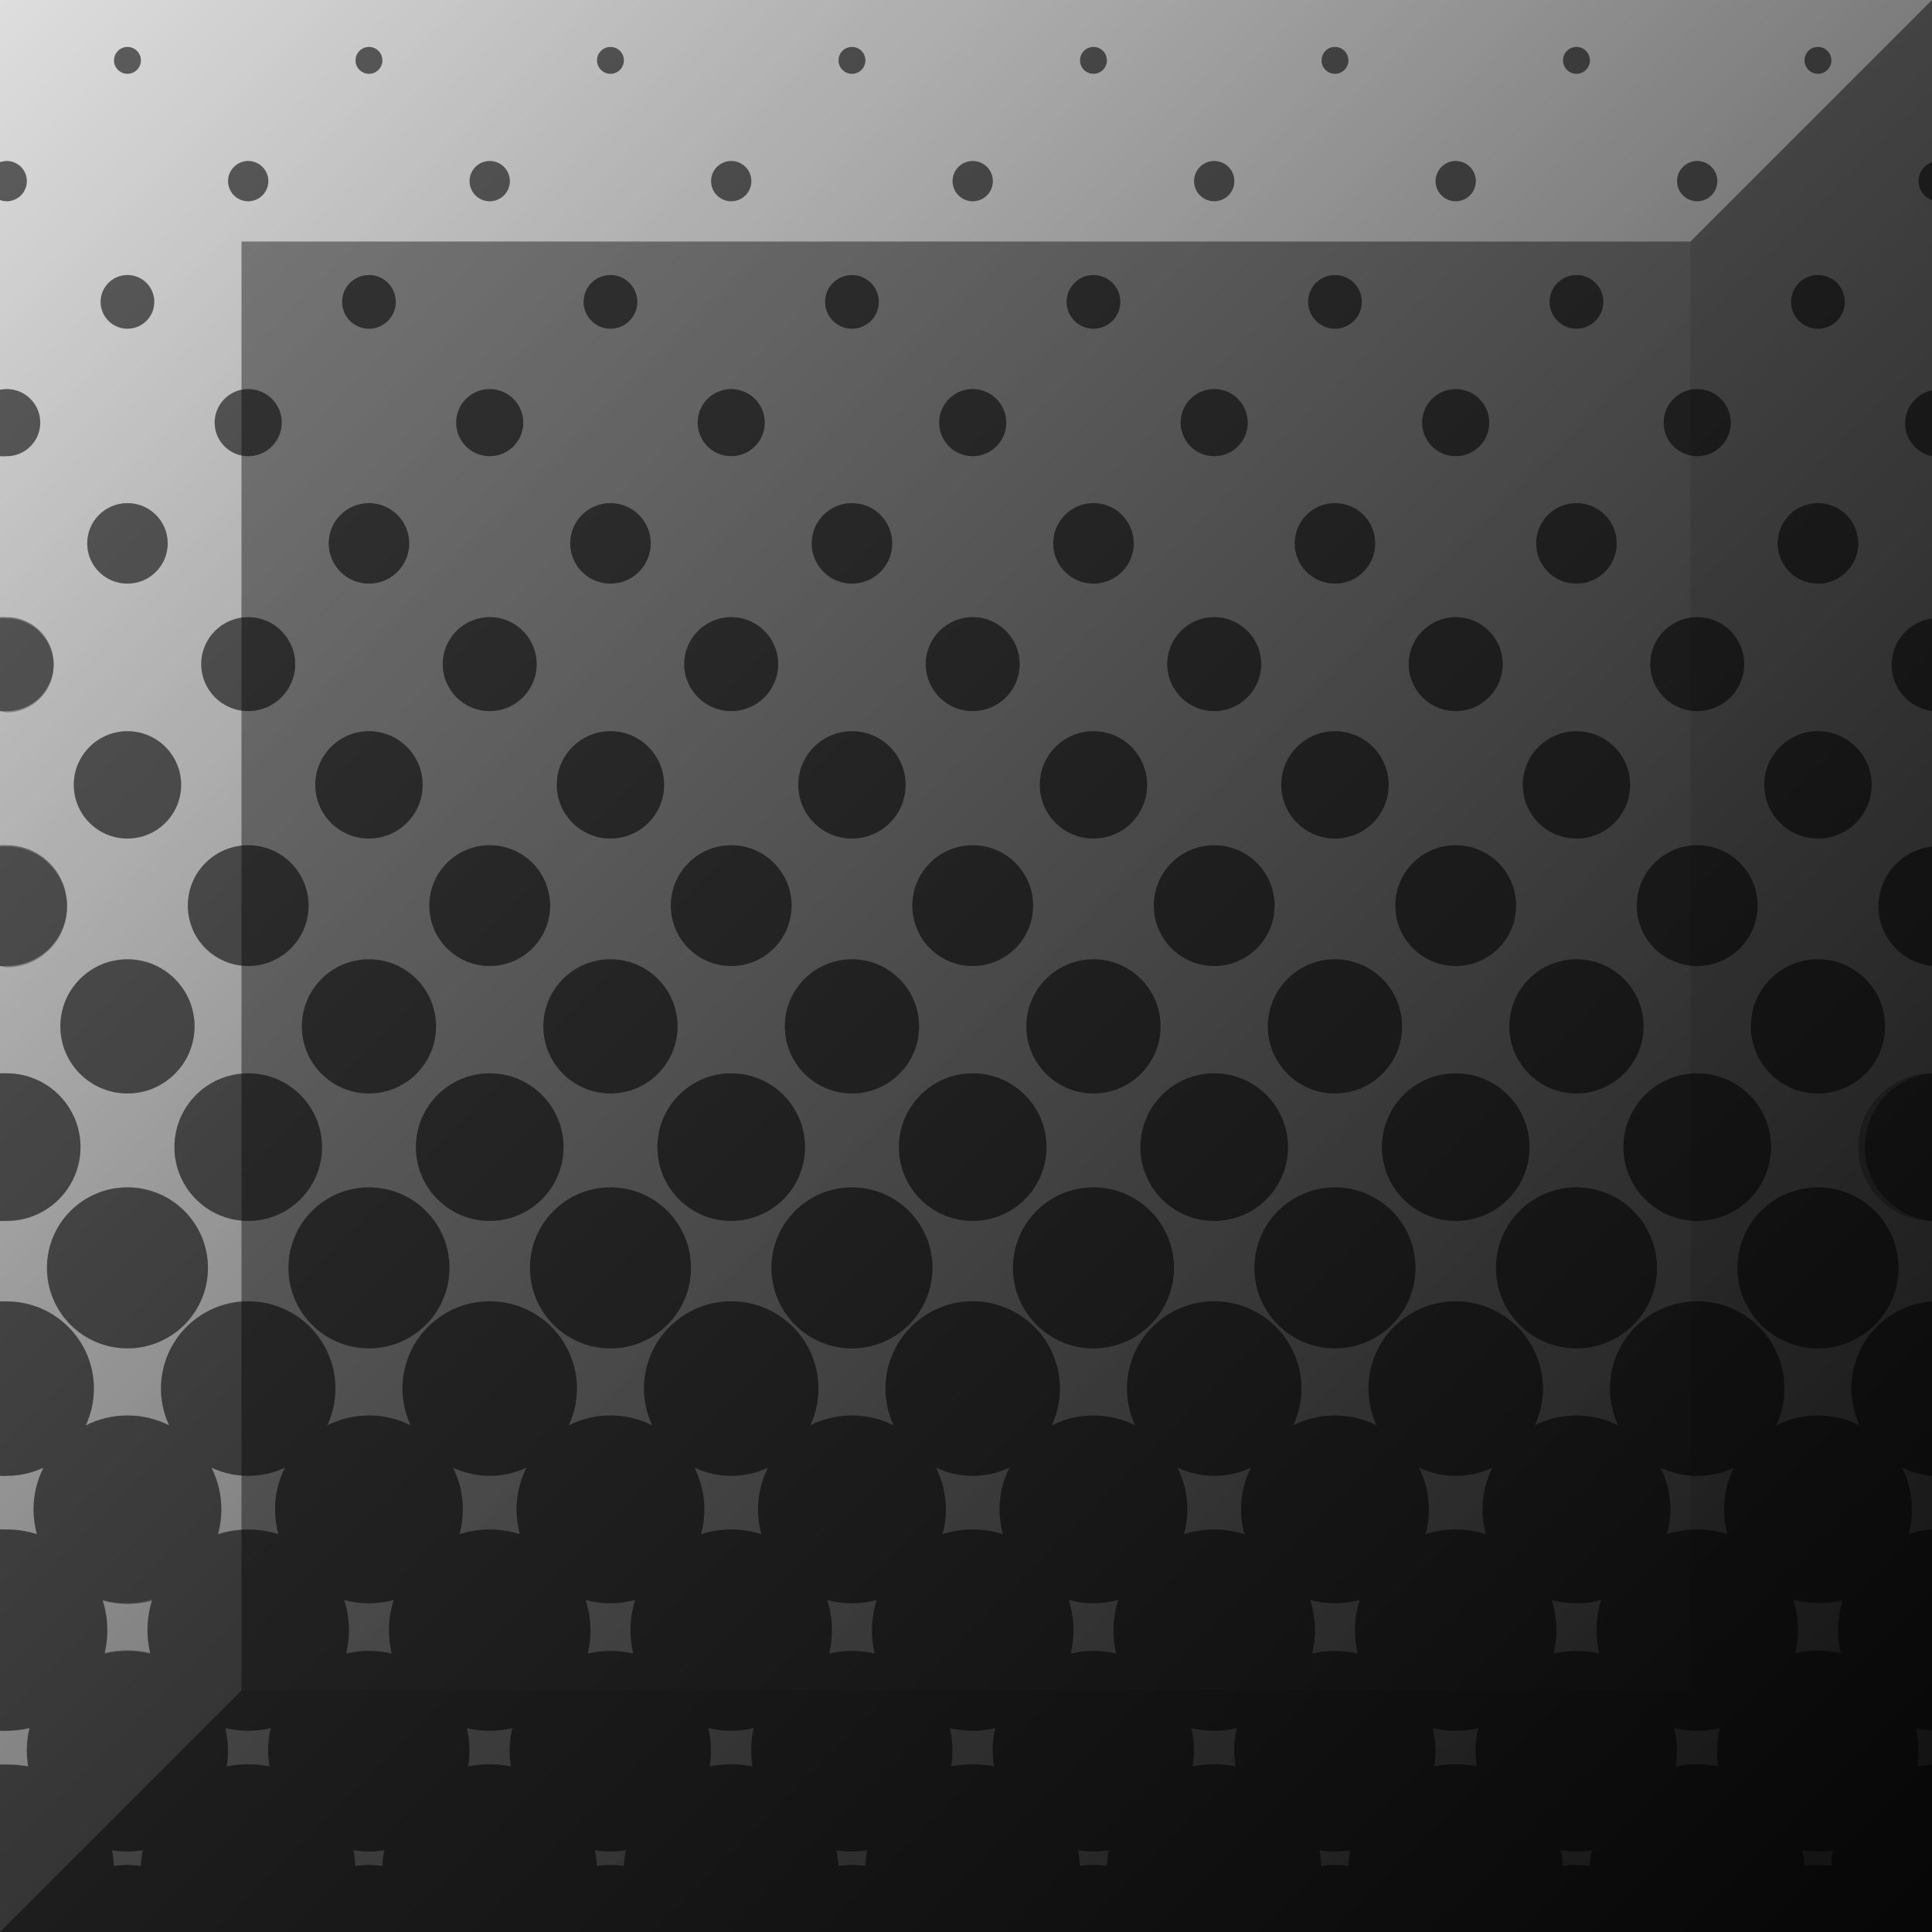
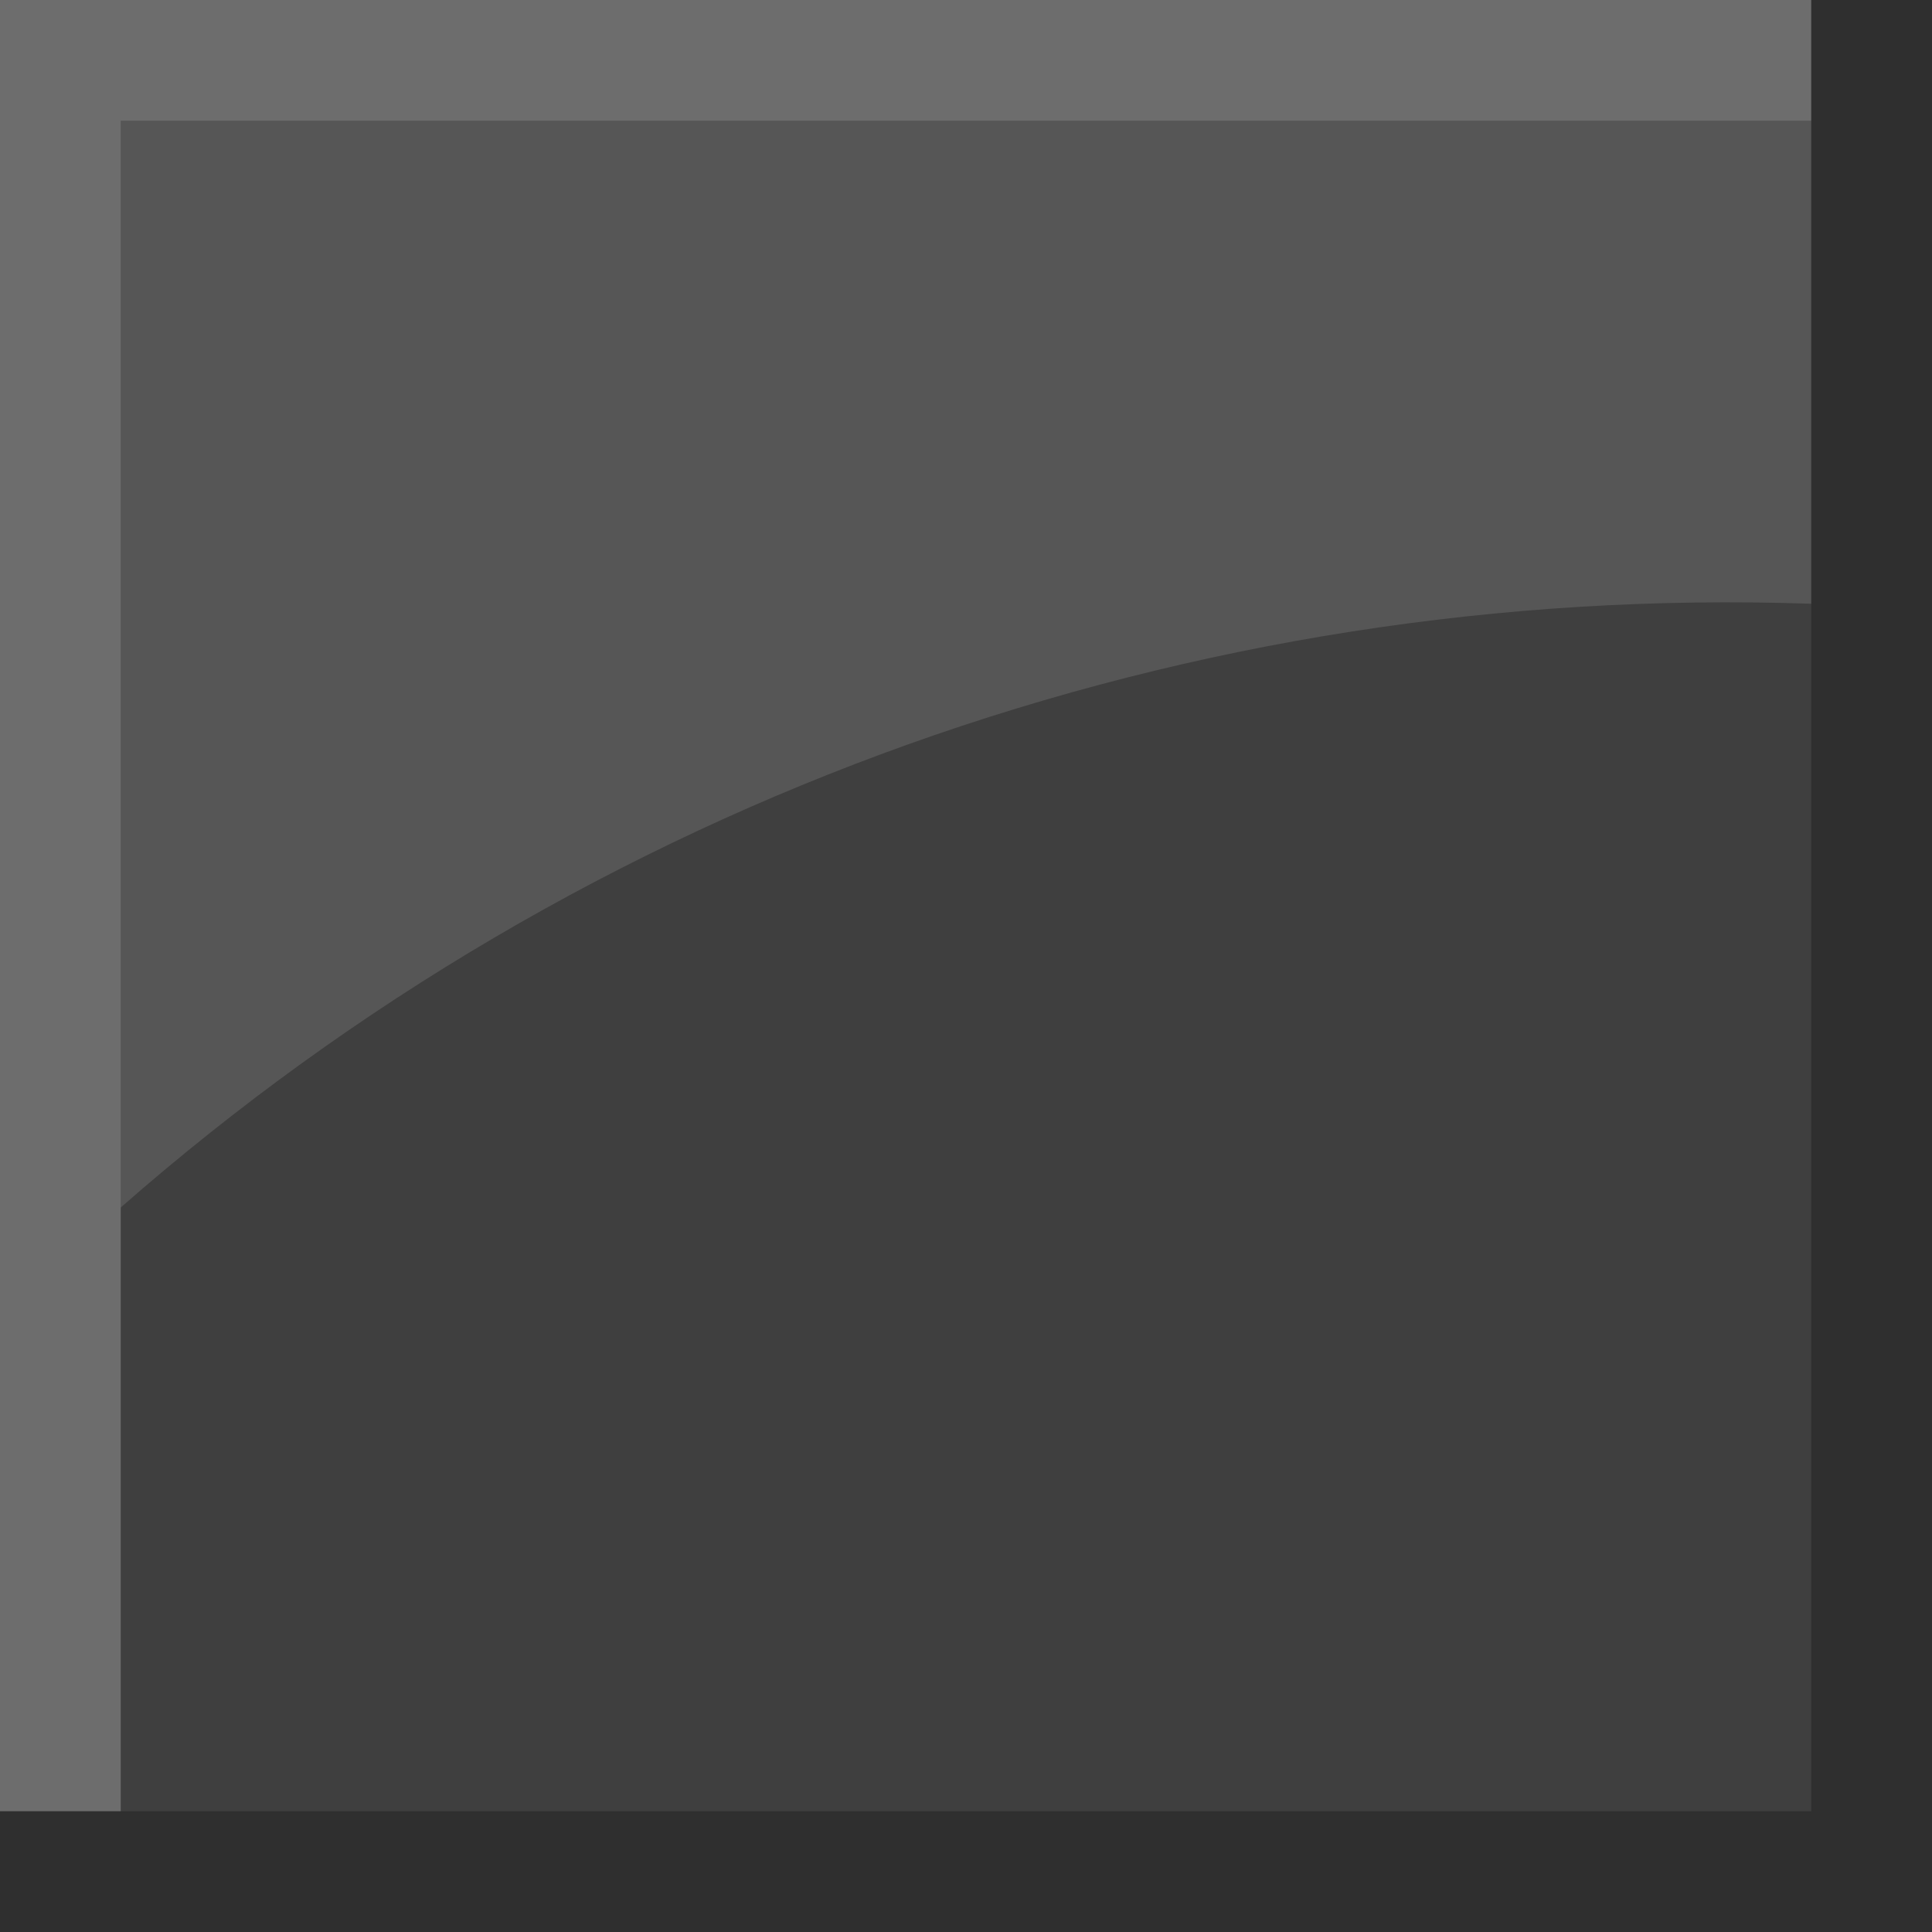
- <svg xmlns="http://www.w3.org/2000/svg" width="144" height="144" viewBox="0 0 144 144">
+ <svg xmlns="http://www.w3.org/2000/svg" id="Layer_1" data-name="Layer 1" width="144" height="144" viewBox="0 0 144 144">
  <defs>
-     <style>.cls-1{isolation:isolate;}.cls-2{fill:#353535;}.cls-3{fill:#303030;}.cls-4{fill:#595959;}.cls-5{opacity:0.4;}.cls-5,.cls-7{mix-blend-mode:overlay;}.cls-6{fill:#fff;}.cls-7{opacity:0.77;fill:url(#linear-gradient);}</style>
-     <linearGradient id="linear-gradient" x2="144" y2="144" gradientUnits="userSpaceOnUse">
-       <stop offset="0" stop-color="#fff" />
-       <stop offset="1" />
-     </linearGradient>
+     <style>.cls-1{fill:#3f3f3f;}.cls-2,.cls-3{fill:#fff;}.cls-2{opacity:0.12;}.cls-3{opacity:0.24;}.cls-4{opacity:0.25;}</style>
  </defs>
-   <g class="cls-1">
-     <g id="Layer_2" data-name="Layer 2">
-       <rect class="cls-2" width="144" height="144" />
-       <polygon class="cls-3" points="126 0 126 126 0 126 0 144 126 144 144 144 144 0 126 0" />
-       <polygon class="cls-4" points="0 144 18 126 18 18 126 18 144 0 0 0 0 144" />
-     </g>
-     <g id="Layer_1" data-name="Layer 1">
-       <g class="cls-5">
-         <circle cx="27.5" cy="4.5" r="1" />
-         <circle cx="45.5" cy="4.5" r="1" />
-         <circle cx="63.5" cy="4.5" r="1" />
-         <circle cx="81.5" cy="4.5" r="1" />
-         <circle cx="117.5" cy="4.5" r="1" />
-         <circle cx="99.5" cy="4.5" r="1" />
-         <circle cx="135.5" cy="4.5" r="1" />
-         <circle cx="126.5" cy="13.5" r="1.5" />
-         <circle cx="108.5" cy="13.5" r="1.5" />
-         <circle cx="90.5" cy="13.5" r="1.5" />
-         <circle cx="72.5" cy="13.5" r="1.5" />
-         <circle cx="54.5" cy="13.5" r="1.5" />
-         <circle cx="36.5" cy="13.5" r="1.5" />
-         <circle cx="18.5" cy="13.5" r="1.5" />
-         <circle cx="9.5" cy="4.5" r="1" />
-         <circle cx="27.5" cy="22.5" r="2" />
-         <circle cx="45.5" cy="22.5" r="2" />
-         <circle cx="63.5" cy="22.5" r="2" />
-         <circle cx="81.5" cy="22.5" r="2" />
-         <circle cx="117.5" cy="22.5" r="2" />
-         <circle cx="99.5" cy="22.5" r="2" />
-         <circle cx="135.5" cy="22.5" r="2" />
-         <circle cx="126.5" cy="31.5" r="2.5" />
-         <circle cx="108.5" cy="31.5" r="2.5" />
-         <circle cx="90.5" cy="31.5" r="2.5" />
-         <circle cx="72.5" cy="31.5" r="2.5" />
-         <circle cx="54.5" cy="31.5" r="2.5" />
-         <circle cx="36.5" cy="31.5" r="2.5" />
-         <circle cx="18.5" cy="31.5" r="2.5" />
-         <circle cx="9.5" cy="22.5" r="2" />
-         <circle cx="27.5" cy="40.5" r="3" />
-         <circle cx="45.5" cy="40.5" r="3" />
-         <circle cx="63.5" cy="40.5" r="3" />
-         <circle cx="81.5" cy="40.5" r="3" />
-         <circle cx="117.5" cy="40.5" r="3" />
-         <circle cx="99.5" cy="40.5" r="3" />
-         <circle cx="135.5" cy="40.5" r="3" />
-         <circle cx="126.5" cy="49.5" r="3.5" />
-         <circle cx="108.5" cy="49.5" r="3.5" />
-         <circle cx="90.5" cy="49.5" r="3.5" />
-         <circle cx="72.5" cy="49.5" r="3.5" />
-         <circle cx="54.5" cy="49.5" r="3.5" />
-         <circle cx="36.5" cy="49.5" r="3.5" />
-         <circle cx="18.5" cy="49.5" r="3.5" />
-         <circle cx="9.5" cy="40.5" r="3" />
-         <circle cx="27.5" cy="58.5" r="4" />
-         <circle cx="45.5" cy="58.5" r="4" />
-         <circle cx="63.5" cy="58.5" r="4" />
-         <circle cx="81.5" cy="58.5" r="4" />
-         <circle cx="117.5" cy="58.5" r="4" />
-         <circle cx="99.5" cy="58.5" r="4" />
-         <circle cx="135.5" cy="58.5" r="4" />
-         <circle cx="126.5" cy="67.5" r="4.5" />
-         <circle cx="108.5" cy="67.5" r="4.5" />
-         <circle cx="90.5" cy="67.5" r="4.5" />
-         <circle cx="72.5" cy="67.5" r="4.5" />
-         <circle cx="54.5" cy="67.5" r="4.5" />
-         <circle cx="36.5" cy="67.5" r="4.5" />
-         <circle cx="18.5" cy="67.5" r="4.5" />
-         <circle cx="9.5" cy="58.5" r="4" />
-         <circle cx="27.5" cy="76.5" r="5" />
-         <circle cx="45.5" cy="76.5" r="5" />
-         <circle cx="63.5" cy="76.5" r="5" />
-         <circle cx="81.5" cy="76.5" r="5" />
-         <circle cx="117.5" cy="76.5" r="5" />
-         <circle cx="99.5" cy="76.5" r="5" />
-         <circle cx="135.5" cy="76.5" r="5" />
-         <circle cx="126.5" cy="85.5" r="5.5" />
-         <circle cx="108.5" cy="85.5" r="5.5" />
-         <circle cx="90.5" cy="85.5" r="5.5" />
-         <circle cx="72.5" cy="85.5" r="5.5" />
-         <circle cx="54.5" cy="85.5" r="5.5" />
-         <circle cx="36.5" cy="85.5" r="5.5" />
-         <circle cx="18.5" cy="85.5" r="5.5" />
-         <circle cx="9.5" cy="76.5" r="5" />
-         <circle cx="27.5" cy="94.5" r="6" />
-         <circle cx="45.5" cy="94.5" r="6" />
-         <circle cx="63.5" cy="94.5" r="6" />
-         <circle cx="81.5" cy="94.5" r="6" />
-         <circle cx="117.5" cy="94.5" r="6" />
-         <circle cx="99.5" cy="94.5" r="6" />
-         <circle cx="135.5" cy="94.5" r="6" />
-         <circle cx="9.5" cy="94.5" r="6" />
-         <path d="M2,13.5A1.5,1.5,0,0,0,.5,12a1.64,1.64,0,0,0-.5.09v2.82A1.64,1.64,0,0,0,.5,15,1.5,1.5,0,0,0,2,13.5Z" />
-         <path d="M3,31.5A2.5,2.5,0,0,0,.5,29a2.73,2.73,0,0,0-.5.05V34a2.73,2.73,0,0,0,.5,0A2.5,2.5,0,0,0,3,31.5Z" />
-         <path d="M4,49.5A3.5,3.5,0,0,0,.5,46a4,4,0,0,0-.5,0V53a4,4,0,0,0,.5,0A3.5,3.5,0,0,0,4,49.5Z" />
-         <path d="M5,67.5A4.49,4.49,0,0,0,.5,63a4.23,4.23,0,0,0-.5,0V72a4.23,4.23,0,0,0,.5,0A4.49,4.49,0,0,0,5,67.5Z" />
-         <path d="M6,85.5A5.5,5.5,0,0,0,.5,80,4.07,4.07,0,0,0,0,80V91a4.07,4.07,0,0,0,.5,0A5.5,5.5,0,0,0,6,85.5Z" />
-         <path d="M138,103.5a6.46,6.46,0,0,0,.61,2.74,6.91,6.91,0,0,0-6.22,0,6.5,6.5,0,1,0-11.78,0,6.91,6.91,0,0,0-6.22,0,6.5,6.5,0,1,0-11.78,0,6.91,6.91,0,0,0-6.22,0,6.5,6.5,0,1,0-11.78,0,6.91,6.91,0,0,0-6.22,0,6.5,6.5,0,1,0-11.78,0,6.91,6.91,0,0,0-6.22,0,6.5,6.5,0,1,0-11.78,0,6.91,6.91,0,0,0-6.22,0,6.5,6.5,0,1,0-11.78,0,6.91,6.91,0,0,0-6.22,0,6.5,6.5,0,1,0-11.78,0,6.91,6.91,0,0,0-6.22,0A6.46,6.46,0,0,0,7,103.5,6.5,6.5,0,0,0,.5,97,4.19,4.19,0,0,0,0,97V110a4.19,4.19,0,0,0,.5,0,6.46,6.46,0,0,0,2.74-.61,6.92,6.92,0,0,0-.74,3.11,7.06,7.06,0,0,0,.25,1.85A7.26,7.26,0,0,0,.5,114a4.19,4.19,0,0,0-.5,0V129a4.19,4.19,0,0,0,.5,0,7.32,7.32,0,0,0,1.7-.2,7.09,7.09,0,0,0-.1,2.86,8.43,8.43,0,0,0-1.6-.16,4.19,4.19,0,0,0-.5,0V144H144V131.53a7.87,7.87,0,0,0-1.1.15,7.72,7.72,0,0,0,.1-1.18,8,8,0,0,0-.2-1.71,6.81,6.81,0,0,0,1.2.18V114a7.83,7.83,0,0,0-1.76.33,6.69,6.69,0,0,0,.26-1.86,6.89,6.89,0,0,0-.74-3.11A6.44,6.44,0,0,0,144,110V97A6.48,6.48,0,0,0,138,103.5Zm-.65,15.74a7.68,7.68,0,0,0-.35,2.26,7.32,7.32,0,0,0,.2,1.7,7.32,7.32,0,0,0-3.4,0,7.37,7.37,0,0,0-.15-4,7.06,7.06,0,0,0,1.85.25A6.67,6.67,0,0,0,137.35,119.24Zm-8.11-9.85a6.92,6.92,0,0,0-.74,3.11,7.06,7.06,0,0,0,.25,1.85,7.41,7.41,0,0,0-4.5,0,7.06,7.06,0,0,0,.25-1.85,6.92,6.92,0,0,0-.74-3.11,6.46,6.46,0,0,0,5.48,0Zm-9.89,9.86a7.37,7.37,0,0,0-.15,4,7.32,7.32,0,0,0-3.4,0,7.37,7.37,0,0,0-.15-4,7,7,0,0,0,3.7,0Zm-8.11-9.86a6.92,6.92,0,0,0-.74,3.11,7.06,7.06,0,0,0,.25,1.85,7.41,7.41,0,0,0-4.5,0,7.06,7.06,0,0,0,.25-1.85,6.92,6.92,0,0,0-.74-3.11,6.46,6.46,0,0,0,5.48,0Zm-9.89,9.86a7.37,7.37,0,0,0-.15,4,7.32,7.32,0,0,0-3.4,0,7.37,7.37,0,0,0-.15-4,7,7,0,0,0,3.7,0Zm-8.11-9.86a6.92,6.92,0,0,0-.74,3.11,7.06,7.06,0,0,0,.25,1.85,7.41,7.41,0,0,0-4.5,0,7.06,7.06,0,0,0,.25-1.85,6.92,6.92,0,0,0-.74-3.11,6.46,6.46,0,0,0,5.48,0Zm-9.89,9.86a7.37,7.37,0,0,0-.15,4,7.32,7.32,0,0,0-3.4,0,7.37,7.37,0,0,0-.15-4,7,7,0,0,0,3.7,0Zm-8.11-9.86a6.92,6.92,0,0,0-.74,3.11,7.06,7.06,0,0,0,.25,1.85,7.41,7.41,0,0,0-4.5,0,7.06,7.06,0,0,0,.25-1.85,6.92,6.92,0,0,0-.74-3.11,6.46,6.46,0,0,0,5.48,0Zm-9.89,9.86a7.37,7.37,0,0,0-.15,4,7.32,7.32,0,0,0-3.4,0,7.37,7.37,0,0,0-.15-4,7,7,0,0,0,3.7,0Zm-8.11-9.86a6.92,6.92,0,0,0-.74,3.11,7.06,7.06,0,0,0,.25,1.85,7.41,7.41,0,0,0-4.5,0,7.06,7.06,0,0,0,.25-1.85,6.92,6.92,0,0,0-.74-3.11,6.46,6.46,0,0,0,5.48,0Zm-9.89,9.86a7.37,7.37,0,0,0-.15,4,7.32,7.32,0,0,0-3.4,0,7.37,7.37,0,0,0-.15-4,7,7,0,0,0,3.7,0Zm-8.11-9.86a6.92,6.92,0,0,0-.74,3.11,7.06,7.06,0,0,0,.25,1.85,7.41,7.41,0,0,0-4.5,0,7.06,7.06,0,0,0,.25-1.85,6.92,6.92,0,0,0-.74-3.11,6.46,6.46,0,0,0,5.48,0Zm-9.89,9.86a7.37,7.37,0,0,0-.15,4,7.32,7.32,0,0,0-3.4,0,7.37,7.37,0,0,0-.15-4,7,7,0,0,0,3.7,0Zm-8.11-9.86a6.92,6.92,0,0,0-.74,3.11,7.06,7.06,0,0,0,.25,1.85,7.41,7.41,0,0,0-4.5,0,7.06,7.06,0,0,0,.25-1.85,6.92,6.92,0,0,0-.74-3.11,6.46,6.46,0,0,0,5.48,0Zm-9.89,9.86a7.37,7.37,0,0,0-.15,4,7.32,7.32,0,0,0-3.4,0,7.32,7.32,0,0,0,.2-1.7,7.26,7.26,0,0,0-.35-2.25,7,7,0,0,0,3.7,0ZM8.48,139.08a7.61,7.61,0,0,0-.14-1.18,7.36,7.36,0,0,0,1.16.1,7.36,7.36,0,0,0,1.16-.1,7.61,7.61,0,0,0-.14,1.18,8.43,8.43,0,0,0-1-.08A8.43,8.43,0,0,0,8.48,139.08Zm10-7.58a8.43,8.43,0,0,0-1.6.16,7.09,7.09,0,0,0-.1-2.86,7.33,7.33,0,0,0,3.4,0,7.09,7.09,0,0,0-.1,2.86A8.43,8.43,0,0,0,18.5,131.5Zm8,7.58a7.61,7.61,0,0,0-.14-1.18,6.78,6.78,0,0,0,2.32,0,7.61,7.61,0,0,0-.14,1.18,8.43,8.43,0,0,0-1-.08A8.43,8.43,0,0,0,26.48,139.08Zm10-7.58a8.43,8.43,0,0,0-1.6.16,7.09,7.09,0,0,0-.1-2.86,7.33,7.33,0,0,0,3.4,0,7.09,7.09,0,0,0-.1,2.86A8.43,8.43,0,0,0,36.5,131.5Zm8,7.58a7.61,7.61,0,0,0-.14-1.18,6.78,6.78,0,0,0,2.32,0,7.61,7.61,0,0,0-.14,1.18,6.54,6.54,0,0,0-2,0Zm10-7.58a8.43,8.43,0,0,0-1.6.16,7.09,7.09,0,0,0-.1-2.86,7.32,7.32,0,0,0,3.4,0,7.09,7.09,0,0,0-.1,2.86A8.43,8.43,0,0,0,54.5,131.5Zm8,7.58a7.61,7.61,0,0,0-.14-1.18,6.78,6.78,0,0,0,2.32,0,7.61,7.61,0,0,0-.14,1.18,6.54,6.54,0,0,0-2,0Zm10-7.58a8.43,8.43,0,0,0-1.6.16,7.09,7.09,0,0,0-.1-2.86,7.32,7.32,0,0,0,3.4,0,7.09,7.09,0,0,0-.1,2.86A8.43,8.43,0,0,0,72.5,131.5Zm8,7.58a7.61,7.61,0,0,0-.14-1.18,6.78,6.78,0,0,0,2.32,0,7.61,7.61,0,0,0-.14,1.18,6.54,6.54,0,0,0-2,0Zm10-7.58a8.43,8.43,0,0,0-1.6.16,7.09,7.09,0,0,0-.1-2.86,7.33,7.33,0,0,0,3.4,0,7.09,7.09,0,0,0-.1,2.86A8.43,8.43,0,0,0,90.5,131.5Zm8,7.58a7.61,7.61,0,0,0-.14-1.18,6.78,6.78,0,0,0,2.32,0,7.61,7.61,0,0,0-.14,1.18,6.54,6.54,0,0,0-2,0Zm10-7.58a8.43,8.43,0,0,0-1.6.16,7.09,7.09,0,0,0-.1-2.86,7.33,7.33,0,0,0,3.4,0,7.09,7.09,0,0,0-.1,2.86A8.43,8.43,0,0,0,108.5,131.5Zm8,7.58a7.61,7.61,0,0,0-.14-1.18,6.78,6.78,0,0,0,2.32,0,7.61,7.61,0,0,0-.14,1.18,6.54,6.54,0,0,0-2,0Zm10-7.58a8.43,8.43,0,0,0-1.6.16,7.09,7.09,0,0,0-.1-2.86,7.32,7.32,0,0,0,3.4,0,7.09,7.09,0,0,0-.1,2.86A8.43,8.43,0,0,0,126.5,131.5Zm8,7.58a7.61,7.61,0,0,0-.14-1.18,6.78,6.78,0,0,0,2.32,0,7.61,7.61,0,0,0-.14,1.18,8.59,8.59,0,0,0-1-.08A8.43,8.43,0,0,0,134.48,139.08Z" />
-         <path d="M139,85.5A5.49,5.49,0,0,0,144,91V80A5.49,5.49,0,0,0,139,85.5Z" />
-         <path d="M140,67.5A4.48,4.48,0,0,0,144,72v-8.9A4.48,4.48,0,0,0,140,67.5Z" />
-         <path d="M141,49.5A3.49,3.49,0,0,0,144,53v-6.9A3.49,3.49,0,0,0,141,49.5Z" />
-         <path d="M142,31.5A2.5,2.5,0,0,0,144,34v-4.9A2.5,2.5,0,0,0,142,31.5Z" />
-         <path d="M143,13.5a1.51,1.51,0,0,0,1,1.41V12.09A1.51,1.51,0,0,0,143,13.5Z" />
-       </g>
-       <g class="cls-5">
-         <path class="cls-6" d="M99.5,119.5a7.06,7.06,0,0,1-1.85-.25,7.37,7.37,0,0,1,.15,4,7.32,7.32,0,0,1,3.4,0,7.37,7.37,0,0,1,.15-4A7.06,7.06,0,0,1,99.5,119.5Z" />
-         <path class="cls-6" d="M108.5,131.5a8.43,8.43,0,0,1,1.6.16,7.09,7.09,0,0,1,.1-2.86,7.33,7.33,0,0,1-3.4,0,7.09,7.09,0,0,1,.1,2.86A8.43,8.43,0,0,1,108.5,131.5Z" />
-         <path class="cls-6" d="M108.5,110a6.46,6.46,0,0,1-2.74-.61,6.92,6.92,0,0,1,.74,3.11,7.06,7.06,0,0,1-.25,1.85,7.41,7.41,0,0,1,4.5,0,7.06,7.06,0,0,1-.25-1.85,6.92,6.92,0,0,1,.74-3.11A6.46,6.46,0,0,1,108.5,110Z" />
-         <path class="cls-6" d="M98.34,137.9a7.61,7.61,0,0,1,.14,1.18,6.54,6.54,0,0,1,2,0,7.61,7.61,0,0,1,.14-1.18,6.78,6.78,0,0,1-2.32,0Z" />
-         <path class="cls-6" d="M90.5,110a6.46,6.46,0,0,1-2.74-.61,6.92,6.92,0,0,1,.74,3.11,7.06,7.06,0,0,1-.25,1.85,7.41,7.41,0,0,1,4.5,0,7.06,7.06,0,0,1-.25-1.85,6.92,6.92,0,0,1,.74-3.11A6.46,6.46,0,0,1,90.5,110Z" />
-         <path class="cls-6" d="M81.5,119.5a7.06,7.06,0,0,1-1.85-.25,7.37,7.37,0,0,1,.15,4,7.32,7.32,0,0,1,3.4,0,7.37,7.37,0,0,1,.15-4A7.06,7.06,0,0,1,81.5,119.5Z" />
-         <path class="cls-6" d="M72.5,110a6.46,6.46,0,0,1-2.74-.61,6.92,6.92,0,0,1,.74,3.11,7.06,7.06,0,0,1-.25,1.85,7.41,7.41,0,0,1,4.5,0,7.06,7.06,0,0,1-.25-1.85,6.92,6.92,0,0,1,.74-3.11A6.46,6.46,0,0,1,72.5,110Z" />
-         <path class="cls-6" d="M80.34,137.9a7.61,7.61,0,0,1,.14,1.18,6.54,6.54,0,0,1,2,0,7.61,7.61,0,0,1,.14-1.18,6.78,6.78,0,0,1-2.32,0Z" />
-         <path class="cls-6" d="M90.5,131.5a8.43,8.43,0,0,1,1.6.16,7.09,7.09,0,0,1,.1-2.86,7.33,7.33,0,0,1-3.4,0,7.09,7.09,0,0,1,.1,2.86A8.43,8.43,0,0,1,90.5,131.5Z" />
-         <path class="cls-6" d="M117.5,119.5a7.06,7.06,0,0,1-1.85-.25,7.37,7.37,0,0,1,.15,4,7.32,7.32,0,0,1,3.4,0,7.37,7.37,0,0,1,.15-4A7.06,7.06,0,0,1,117.5,119.5Z" />
-         <path class="cls-6" d="M134.34,137.9a7.61,7.61,0,0,1,.14,1.18,8.43,8.43,0,0,1,1-.08,8.59,8.59,0,0,1,1,.08,7.61,7.61,0,0,1,.14-1.18,6.78,6.78,0,0,1-2.32,0Z" />
-         <path class="cls-6" d="M142.5,112.5a6.69,6.69,0,0,1-.26,1.86A7.83,7.83,0,0,1,144,114V110a6.44,6.44,0,0,1-2.24-.58A6.89,6.89,0,0,1,142.5,112.5Z" />
-         <path class="cls-6" d="M135.5,119.5a7.06,7.06,0,0,1-1.85-.25,7.37,7.37,0,0,1,.15,4,7.33,7.33,0,0,1,3.4,0,7.32,7.32,0,0,1-.2-1.7,7.68,7.68,0,0,1,.35-2.26A6.67,6.67,0,0,1,135.5,119.5Z" />
-         <path class="cls-6" d="M116.34,137.9a7.61,7.61,0,0,1,.14,1.18,6.54,6.54,0,0,1,2,0,7.61,7.61,0,0,1,.14-1.18,6.78,6.78,0,0,1-2.32,0Z" />
-         <path class="cls-6" d="M126.5,110a6.46,6.46,0,0,1-2.74-.61,6.92,6.92,0,0,1,.74,3.11,7.06,7.06,0,0,1-.25,1.85,7.41,7.41,0,0,1,4.5,0,7.06,7.06,0,0,1-.25-1.85,6.92,6.92,0,0,1,.74-3.11A6.46,6.46,0,0,1,126.5,110Z" />
-         <path class="cls-6" d="M126.5,131.5a8.43,8.43,0,0,1,1.6.16,7.09,7.09,0,0,1,.1-2.86,7.32,7.32,0,0,1-3.4,0,7.09,7.09,0,0,1,.1,2.86A8.43,8.43,0,0,1,126.5,131.5Z" />
-         <path class="cls-6" d="M143,130.5a7.72,7.72,0,0,1-.1,1.18,7.87,7.87,0,0,1,1.1-.15V129a6.81,6.81,0,0,1-1.2-.18A8,8,0,0,1,143,130.5Z" />
-         <path class="cls-6" d="M27.5,119.5a7.06,7.06,0,0,1-1.85-.25,7.37,7.37,0,0,1,.15,4,7.32,7.32,0,0,1,3.4,0,7.37,7.37,0,0,1,.15-4A7.06,7.06,0,0,1,27.5,119.5Z" />
-         <path class="cls-6" d="M18.5,131.5a8.43,8.43,0,0,1,1.6.16,7.09,7.09,0,0,1,.1-2.86,7.33,7.33,0,0,1-3.4,0,7.09,7.09,0,0,1,.1,2.86A8.43,8.43,0,0,1,18.5,131.5Z" />
-         <path class="cls-6" d="M18.5,110a6.46,6.46,0,0,1-2.74-.61,6.92,6.92,0,0,1,.74,3.11,7.06,7.06,0,0,1-.25,1.85,7.41,7.41,0,0,1,4.5,0,7.06,7.06,0,0,1-.25-1.85,6.92,6.92,0,0,1,.74-3.11A6.46,6.46,0,0,1,18.5,110Z" />
-         <path class="cls-6" d="M26.34,137.9a7.61,7.61,0,0,1,.14,1.18,8.43,8.43,0,0,1,1-.08,8.43,8.43,0,0,1,1,.08,7.61,7.61,0,0,1,.14-1.18,6.78,6.78,0,0,1-2.32,0Z" />
-         <path class="cls-6" d="M2.1,131.66a7.09,7.09,0,0,1,.1-2.86,7.32,7.32,0,0,1-1.7.2,4.19,4.19,0,0,1-.5,0v2.56a4.19,4.19,0,0,1,.5,0A8.43,8.43,0,0,1,2.1,131.66Z" />
-         <path class="cls-6" d="M2.75,114.35a7.06,7.06,0,0,1-.25-1.85,6.92,6.92,0,0,1,.74-3.11A6.46,6.46,0,0,1,.5,110a4.19,4.19,0,0,1-.5,0V114a4.19,4.19,0,0,1,.5,0A7.26,7.26,0,0,1,2.75,114.35Z" />
-         <path class="cls-6" d="M36.5,131.5a8.43,8.43,0,0,1,1.6.16,7.09,7.09,0,0,1,.1-2.86,7.33,7.33,0,0,1-3.4,0,7.09,7.09,0,0,1,.1,2.86A8.43,8.43,0,0,1,36.5,131.5Z" />
-         <path class="cls-6" d="M9.5,119.5a7.06,7.06,0,0,1-1.85-.25A7.26,7.26,0,0,1,8,121.5a7.32,7.32,0,0,1-.2,1.7,7.32,7.32,0,0,1,3.4,0,7.37,7.37,0,0,1,.15-4A7.06,7.06,0,0,1,9.5,119.5Z" />
-         <path class="cls-6" d="M63.5,119.5a7.06,7.06,0,0,1-1.85-.25,7.37,7.37,0,0,1,.15,4,7.32,7.32,0,0,1,3.4,0,7.37,7.37,0,0,1,.15-4A7.06,7.06,0,0,1,63.5,119.5Z" />
-         <path class="cls-6" d="M72.5,131.5a8.43,8.43,0,0,1,1.6.16,7.09,7.09,0,0,1,.1-2.86,7.32,7.32,0,0,1-3.4,0,7.09,7.09,0,0,1,.1,2.86A8.43,8.43,0,0,1,72.5,131.5Z" />
-         <path class="cls-6" d="M62.34,137.9a7.61,7.61,0,0,1,.14,1.18,6.54,6.54,0,0,1,2,0,7.61,7.61,0,0,1,.14-1.18,6.78,6.78,0,0,1-2.32,0Z" />
-         <path class="cls-6" d="M54.5,110a6.46,6.46,0,0,1-2.74-.61,6.92,6.92,0,0,1,.74,3.11,7.06,7.06,0,0,1-.25,1.85,7.41,7.41,0,0,1,4.5,0,7.06,7.06,0,0,1-.25-1.85,6.92,6.92,0,0,1,.74-3.11A6.46,6.46,0,0,1,54.5,110Z" />
-         <path class="cls-6" d="M45.5,119.5a7.06,7.06,0,0,1-1.85-.25,7.37,7.37,0,0,1,.15,4,7.32,7.32,0,0,1,3.4,0,7.37,7.37,0,0,1,.15-4A7.06,7.06,0,0,1,45.5,119.5Z" />
-         <path class="cls-6" d="M54.5,131.5a8.43,8.43,0,0,1,1.6.16,7.09,7.09,0,0,1,.1-2.86,7.32,7.32,0,0,1-3.4,0,7.09,7.09,0,0,1,.1,2.86A8.43,8.43,0,0,1,54.5,131.5Z" />
-         <path class="cls-6" d="M36.5,110a6.46,6.46,0,0,1-2.74-.61,6.92,6.92,0,0,1,.74,3.11,7.06,7.06,0,0,1-.25,1.85,7.41,7.41,0,0,1,4.5,0,7.06,7.06,0,0,1-.25-1.85,6.92,6.92,0,0,1,.74-3.11A6.46,6.46,0,0,1,36.5,110Z" />
-         <path class="cls-6" d="M44.34,137.9a7.61,7.61,0,0,1,.14,1.18,6.54,6.54,0,0,1,2,0,7.61,7.61,0,0,1,.14-1.18,6.78,6.78,0,0,1-2.32,0Z" />
-         <path class="cls-6" d="M8.34,137.9a7.61,7.61,0,0,1,.14,1.18,8.43,8.43,0,0,1,1-.08,8.43,8.43,0,0,1,1,.08,7.61,7.61,0,0,1,.14-1.18,7.36,7.36,0,0,1-1.16.1A7.36,7.36,0,0,1,8.34,137.9Z" />
-         <path class="cls-6" d="M144,12.09V0H0V12.09A1.64,1.64,0,0,1,.5,12a1.5,1.5,0,0,1,0,3,1.64,1.64,0,0,1-.5-.09V29.05A2.73,2.73,0,0,1,.5,29a2.5,2.5,0,0,1,0,5A2.73,2.73,0,0,1,0,34v12.1a4,4,0,0,1,.5,0,3.5,3.5,0,0,1,0,7A4,4,0,0,1,0,53v10.1a4.23,4.23,0,0,1,.5,0,4.5,4.5,0,0,1,0,9A4.23,4.23,0,0,1,0,72V80a4.07,4.07,0,0,1,.5,0,5.5,5.5,0,0,1,0,11A4.07,4.07,0,0,1,0,91V97a4.19,4.19,0,0,1,.5,0A6.5,6.5,0,0,1,7,103.5a6.46,6.46,0,0,1-.61,2.74,6.91,6.91,0,0,1,6.22,0,6.5,6.5,0,1,1,11.78,0,6.91,6.91,0,0,1,6.22,0,6.5,6.5,0,1,1,11.78,0,6.91,6.91,0,0,1,6.22,0,6.5,6.5,0,1,1,11.78,0,6.91,6.91,0,0,1,6.22,0,6.5,6.5,0,1,1,11.78,0,6.91,6.91,0,0,1,6.22,0,6.5,6.5,0,1,1,11.78,0,6.91,6.91,0,0,1,6.22,0,6.5,6.5,0,1,1,11.78,0,6.91,6.91,0,0,1,6.22,0,6.5,6.5,0,1,1,11.78,0,6.91,6.91,0,0,1,6.22,0A6.48,6.48,0,0,1,144,97V91A5.49,5.49,0,0,1,144,80V72a4.48,4.48,0,0,1,0-8.9V53a3.48,3.48,0,0,1,0-6.9V34a2.5,2.5,0,0,1,0-4.9V14.91a1.49,1.49,0,0,1,0-2.82ZM135.5,3.5a1,1,0,1,1-1,1A1,1,0,0,1,135.5,3.5Zm0,17a2,2,0,1,1-2,2A2,2,0,0,1,135.5,20.5Zm0,17a3,3,0,1,1-3,3A3,3,0,0,1,135.5,37.5Zm0,17a4,4,0,1,1-4,4A4,4,0,0,1,135.5,54.5Zm-9-42.5a1.5,1.5,0,1,1-1.5,1.5A1.5,1.5,0,0,1,126.5,12Zm0,17a2.5,2.5,0,1,1-2.5,2.5A2.5,2.5,0,0,1,126.5,29Zm0,17a3.5,3.5,0,1,1-3.5,3.5A3.5,3.5,0,0,1,126.5,46Zm0,17a4.5,4.5,0,1,1-4.5,4.5A4.49,4.49,0,0,1,126.5,63Zm-4,13.5a5,5,0,1,1-5-5A5,5,0,0,1,122.5,76.5Zm-5-73a1,1,0,1,1-1,1A1,1,0,0,1,117.5,3.5Zm0,17a2,2,0,1,1-2,2A2,2,0,0,1,117.5,20.5Zm0,17a3,3,0,1,1-3,3A3,3,0,0,1,117.5,37.5Zm0,17a4,4,0,1,1-4,4A4,4,0,0,1,117.5,54.5Zm-9-42.5a1.5,1.5,0,1,1-1.5,1.5A1.5,1.5,0,0,1,108.5,12Zm0,17a2.5,2.5,0,1,1-2.5,2.5A2.5,2.5,0,0,1,108.5,29Zm0,17a3.5,3.5,0,1,1-3.5,3.5A3.5,3.5,0,0,1,108.5,46Zm0,17a4.5,4.5,0,1,1-4.5,4.5A4.49,4.49,0,0,1,108.5,63Zm-4,13.5a5,5,0,1,1-5-5A5,5,0,0,1,104.5,76.5Zm-5-73a1,1,0,1,1-1,1A1,1,0,0,1,99.5,3.5Zm0,17a2,2,0,1,1-2,2A2,2,0,0,1,99.5,20.5Zm0,17a3,3,0,1,1-3,3A3,3,0,0,1,99.5,37.5Zm0,17a4,4,0,1,1-4,4A4,4,0,0,1,99.5,54.5ZM90.5,12A1.5,1.5,0,1,1,89,13.5,1.5,1.5,0,0,1,90.5,12Zm0,17A2.5,2.5,0,1,1,88,31.5,2.5,2.5,0,0,1,90.5,29Zm0,17A3.5,3.5,0,1,1,87,49.5,3.5,3.5,0,0,1,90.5,46Zm0,17A4.5,4.5,0,1,1,86,67.5,4.49,4.49,0,0,1,90.5,63Zm-4,13.5a5,5,0,1,1-5-5A5,5,0,0,1,86.5,76.5Zm-5-73a1,1,0,1,1-1,1A1,1,0,0,1,81.5,3.5Zm0,17a2,2,0,1,1-2,2A2,2,0,0,1,81.5,20.5Zm0,17a3,3,0,1,1-3,3A3,3,0,0,1,81.5,37.5Zm0,17a4,4,0,1,1-4,4A4,4,0,0,1,81.5,54.5ZM72.5,12A1.5,1.5,0,1,1,71,13.5,1.5,1.5,0,0,1,72.5,12Zm0,17A2.5,2.5,0,1,1,70,31.5,2.5,2.5,0,0,1,72.5,29Zm0,17A3.5,3.5,0,1,1,69,49.5,3.5,3.5,0,0,1,72.5,46Zm0,17A4.5,4.5,0,1,1,68,67.5,4.49,4.49,0,0,1,72.5,63Zm-4,13.5a5,5,0,1,1-5-5A5,5,0,0,1,68.5,76.5Zm-5-73a1,1,0,1,1-1,1A1,1,0,0,1,63.5,3.5Zm0,17a2,2,0,1,1-2,2A2,2,0,0,1,63.5,20.5Zm0,17a3,3,0,1,1-3,3A3,3,0,0,1,63.5,37.5Zm0,17a4,4,0,1,1-4,4A4,4,0,0,1,63.5,54.5ZM54.5,12A1.5,1.5,0,1,1,53,13.5,1.5,1.5,0,0,1,54.5,12Zm0,17A2.5,2.5,0,1,1,52,31.5,2.5,2.5,0,0,1,54.5,29Zm0,17A3.5,3.5,0,1,1,51,49.5,3.5,3.5,0,0,1,54.5,46Zm0,17A4.5,4.5,0,1,1,50,67.5,4.49,4.49,0,0,1,54.5,63Zm-4,13.5a5,5,0,1,1-5-5A5,5,0,0,1,50.5,76.5Zm-5-73a1,1,0,1,1-1,1A1,1,0,0,1,45.5,3.5Zm0,17a2,2,0,1,1-2,2A2,2,0,0,1,45.5,20.5Zm0,17a3,3,0,1,1-3,3A3,3,0,0,1,45.5,37.5Zm0,17a4,4,0,1,1-4,4A4,4,0,0,1,45.5,54.5ZM36.5,12A1.5,1.5,0,1,1,35,13.5,1.5,1.5,0,0,1,36.5,12Zm0,17A2.5,2.5,0,1,1,34,31.5,2.5,2.5,0,0,1,36.5,29Zm0,17A3.5,3.5,0,1,1,33,49.5,3.5,3.5,0,0,1,36.5,46Zm0,17A4.5,4.5,0,1,1,32,67.5,4.49,4.49,0,0,1,36.5,63Zm-4,13.5a5,5,0,1,1-5-5A5,5,0,0,1,32.5,76.5Zm-5-73a1,1,0,1,1-1,1A1,1,0,0,1,27.5,3.5Zm0,17a2,2,0,1,1-2,2A2,2,0,0,1,27.5,20.5Zm0,17a3,3,0,1,1-3,3A3,3,0,0,1,27.5,37.5Zm0,17a4,4,0,1,1-4,4A4,4,0,0,1,27.5,54.5ZM18.5,12A1.5,1.5,0,1,1,17,13.5,1.5,1.5,0,0,1,18.5,12Zm0,17A2.5,2.5,0,1,1,16,31.5,2.5,2.5,0,0,1,18.5,29Zm0,17A3.5,3.5,0,1,1,15,49.5,3.5,3.5,0,0,1,18.5,46Zm0,17A4.5,4.5,0,1,1,14,67.5,4.49,4.49,0,0,1,18.5,63ZM9.5,3.5a1,1,0,1,1-1,1A1,1,0,0,1,9.5,3.5Zm0,17a2,2,0,1,1-2,2A2,2,0,0,1,9.5,20.5Zm0,17a3,3,0,1,1-3,3A3,3,0,0,1,9.5,37.5Zm0,17a4,4,0,1,1-4,4A4,4,0,0,1,9.5,54.5Zm-5,22a5,5,0,1,1,5,5A5,5,0,0,1,4.5,76.5Zm5,24a6,6,0,1,1,6-6A6,6,0,0,1,9.5,100.5Zm3.5-15A5.5,5.5,0,1,1,18.5,91,5.5,5.5,0,0,1,13,85.5Zm14.5,15a6,6,0,1,1,6-6A6,6,0,0,1,27.5,100.5Zm3.5-15A5.5,5.5,0,1,1,36.5,91,5.5,5.5,0,0,1,31,85.5Zm14.5,15a6,6,0,1,1,6-6A6,6,0,0,1,45.5,100.5Zm3.5-15A5.5,5.5,0,1,1,54.5,91,5.5,5.5,0,0,1,49,85.5Zm14.5,15a6,6,0,1,1,6-6A6,6,0,0,1,63.5,100.5Zm3.5-15A5.5,5.5,0,1,1,72.5,91,5.5,5.5,0,0,1,67,85.5Zm14.5,15a6,6,0,1,1,6-6A6,6,0,0,1,81.5,100.5Zm3.5-15A5.5,5.5,0,1,1,90.5,91,5.5,5.5,0,0,1,85,85.5Zm14.5,15a6,6,0,1,1,6-6A6,6,0,0,1,99.5,100.5Zm3.5-15a5.5,5.5,0,1,1,5.5,5.5A5.5,5.5,0,0,1,103,85.5Zm14.5,15a6,6,0,1,1,6-6A6,6,0,0,1,117.5,100.5Zm3.5-15a5.5,5.5,0,1,1,5.5,5.5A5.5,5.5,0,0,1,121,85.5Zm20.5,9a6,6,0,1,1-6-6A6,6,0,0,1,141.5,94.5Zm-1-18a5,5,0,1,1-5-5A5,5,0,0,1,140.5,76.5Z" />
-       </g>
-       <rect class="cls-7" width="144" height="144" />
-     </g>
-   </g>
+   <rect class="cls-1" width="144" height="144" />
+   <path class="cls-2" d="M9,9V90A181.61,181.61,0,0,1,135,45V9Z" />
+   <polygon class="cls-3" points="135 0 0 0 0 7 0 9 0 135 9 135 9 9 135 9 135 0" />
+   <polygon class="cls-4" points="135 0 135 135 0 135 0 144 135 144 144 144 144 135 144 0 135 0" />
</svg>
